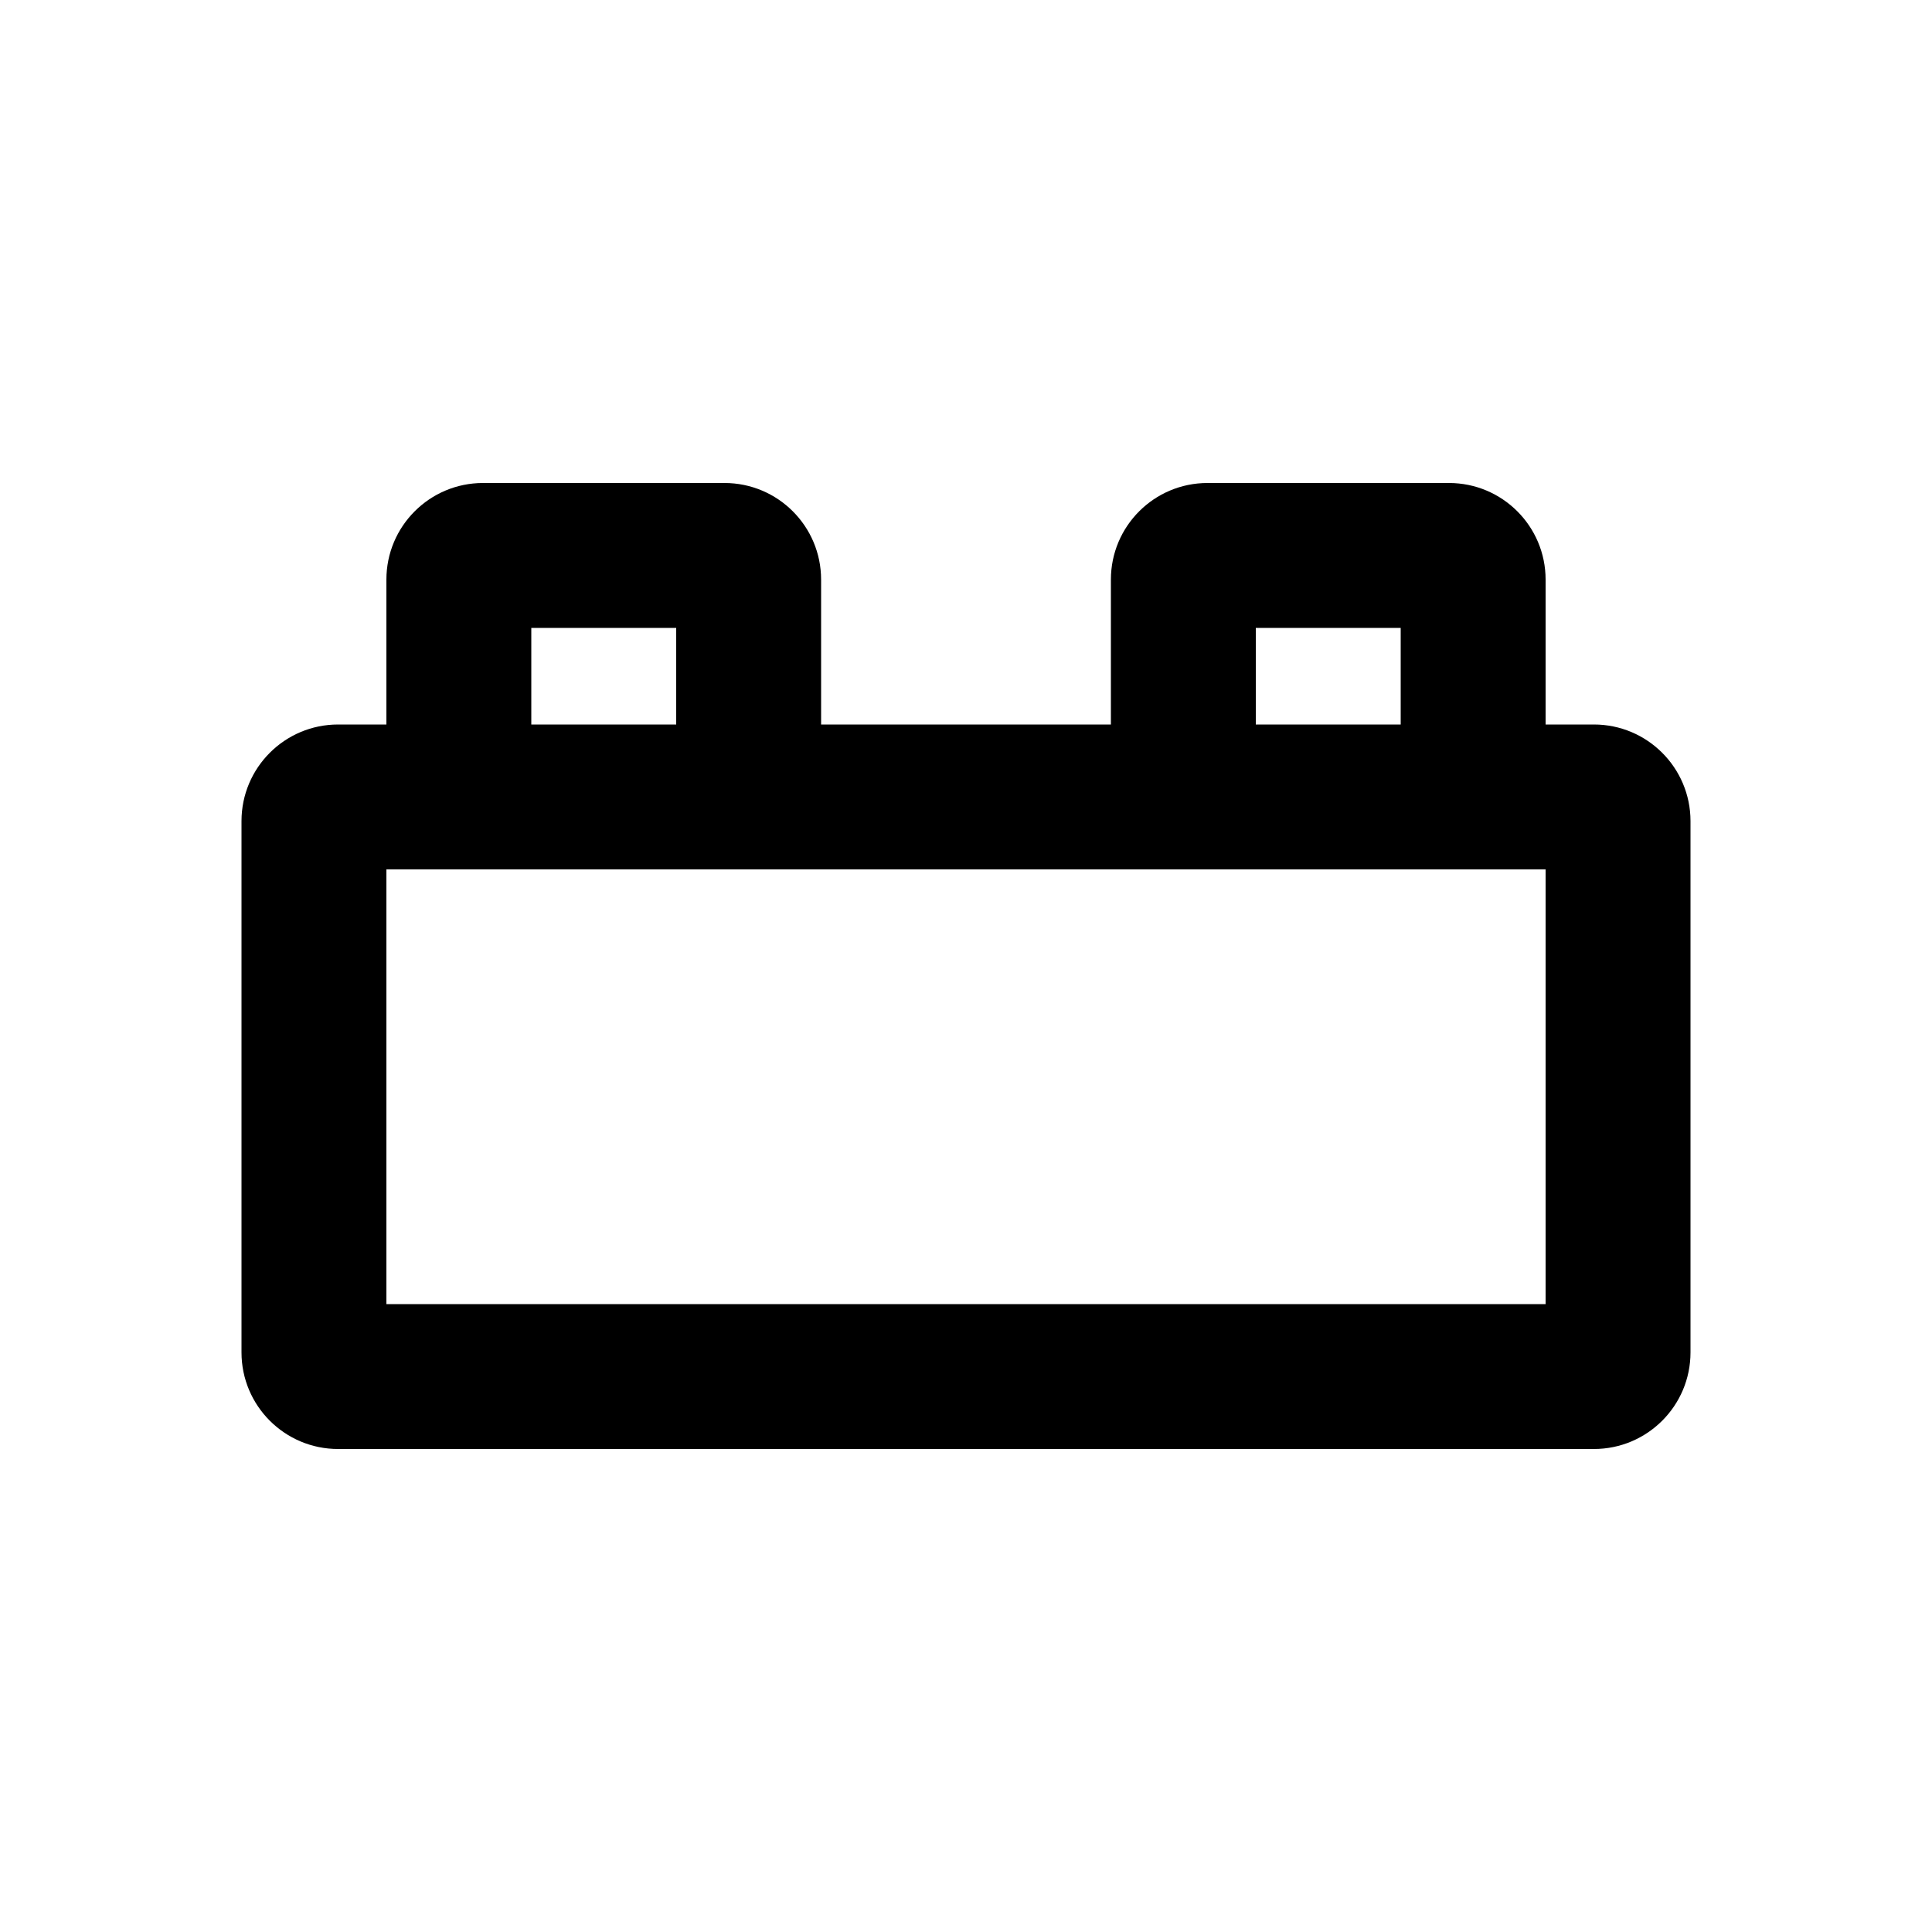
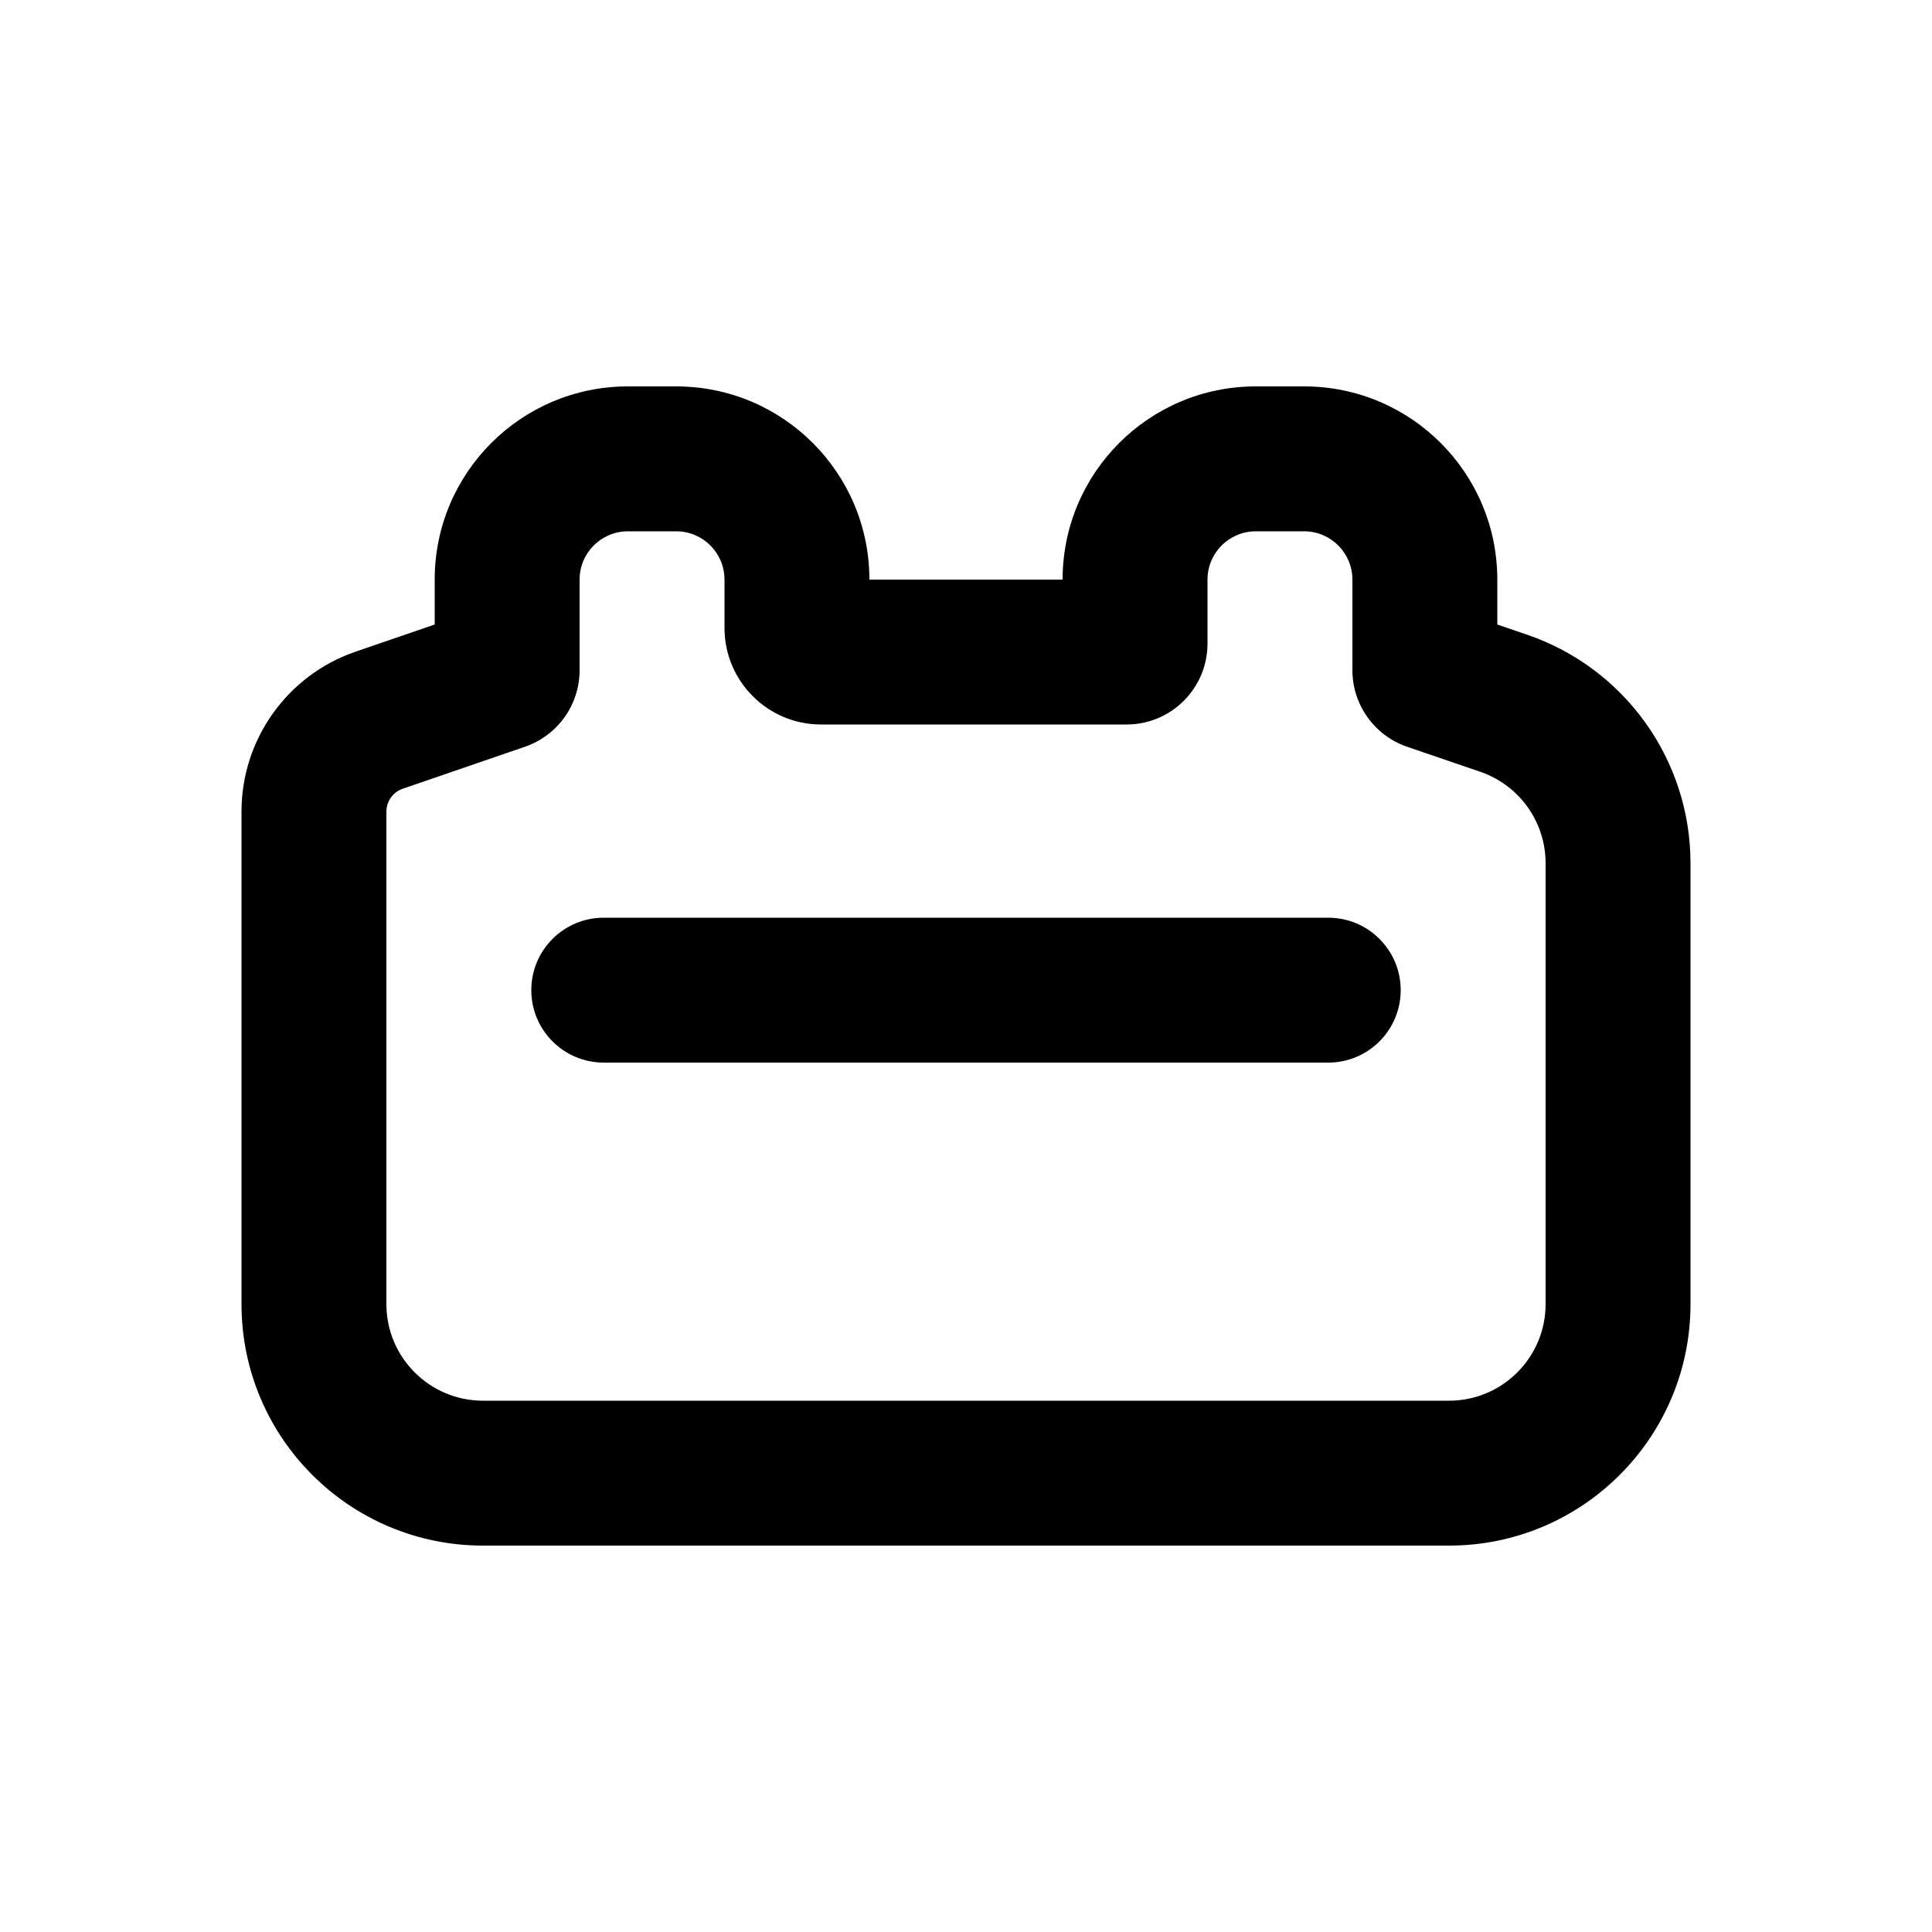
<svg xmlns="http://www.w3.org/2000/svg" viewBox="0 0 20 20">
-   <path fill-rule="evenodd" d="M4 6v1.5h-.5a1 1 0 0 0-1 1v5.5a1 1 0 0 0 1 1h13a1 1 0 0 0 1-1v-5.5a1 1 0 0 0-1-1h-.5v-1.5a1 1 0 0 0-1-1h-2.5a1 1 0 0 0-1 1v1.5h-3v-1.5a1 1 0 0 0-1-1h-2.5a1 1 0 0 0-1 1Zm1.5.5v1h1.5v-1h-1.5Zm7.5 1h1.5v-1h-1.5v1Zm-9 1.5v4.5h12v-4.5h-12Z" />
+   <path d="M6.25 9.5a.75.75 0 0 0 0 1.5h7.5a.75.75 0 0 0 0-1.5h-7.5Z" />
+   <path fill-rule="evenodd" d="M6.5 4a2 2 0 0 0-2 2v.465l-.819.281A1.75 1.75 0 0 0 2.5 8.401V13.5A2.5 2.5 0 0 0 5 16h10a2.5 2.5 0 0 0 2.5-2.5V8.936a2.5 2.5 0 0 0-1.687-2.364l-.313-.107V6a2 2 0 0 0-2-2H13a2 2 0 0 0-2 2H9a2 2 0 0 0-2-2h-.5ZM6 6a.5.5 0 0 1 .5-.5H7a.5.5 0 0 1 .5.5v.5a1 1 0 0 0 1 1h3.162a.838.838 0 0 0 .838-.838V6a.5.5 0 0 1 .5-.5h.5a.5.5 0 0 1 .5.5v.938c0 .357.227.675.565.792l.76.26a1 1 0 0 1 .675.946V13.5a1 1 0 0 1-1 1H5a1 1 0 0 1-1-1V8.401a.25.25 0 0 1 .169-.236l1.266-.435A.838.838 0 0 0 6 6.938V6Z" clip-rule="evenodd" />
</svg>
